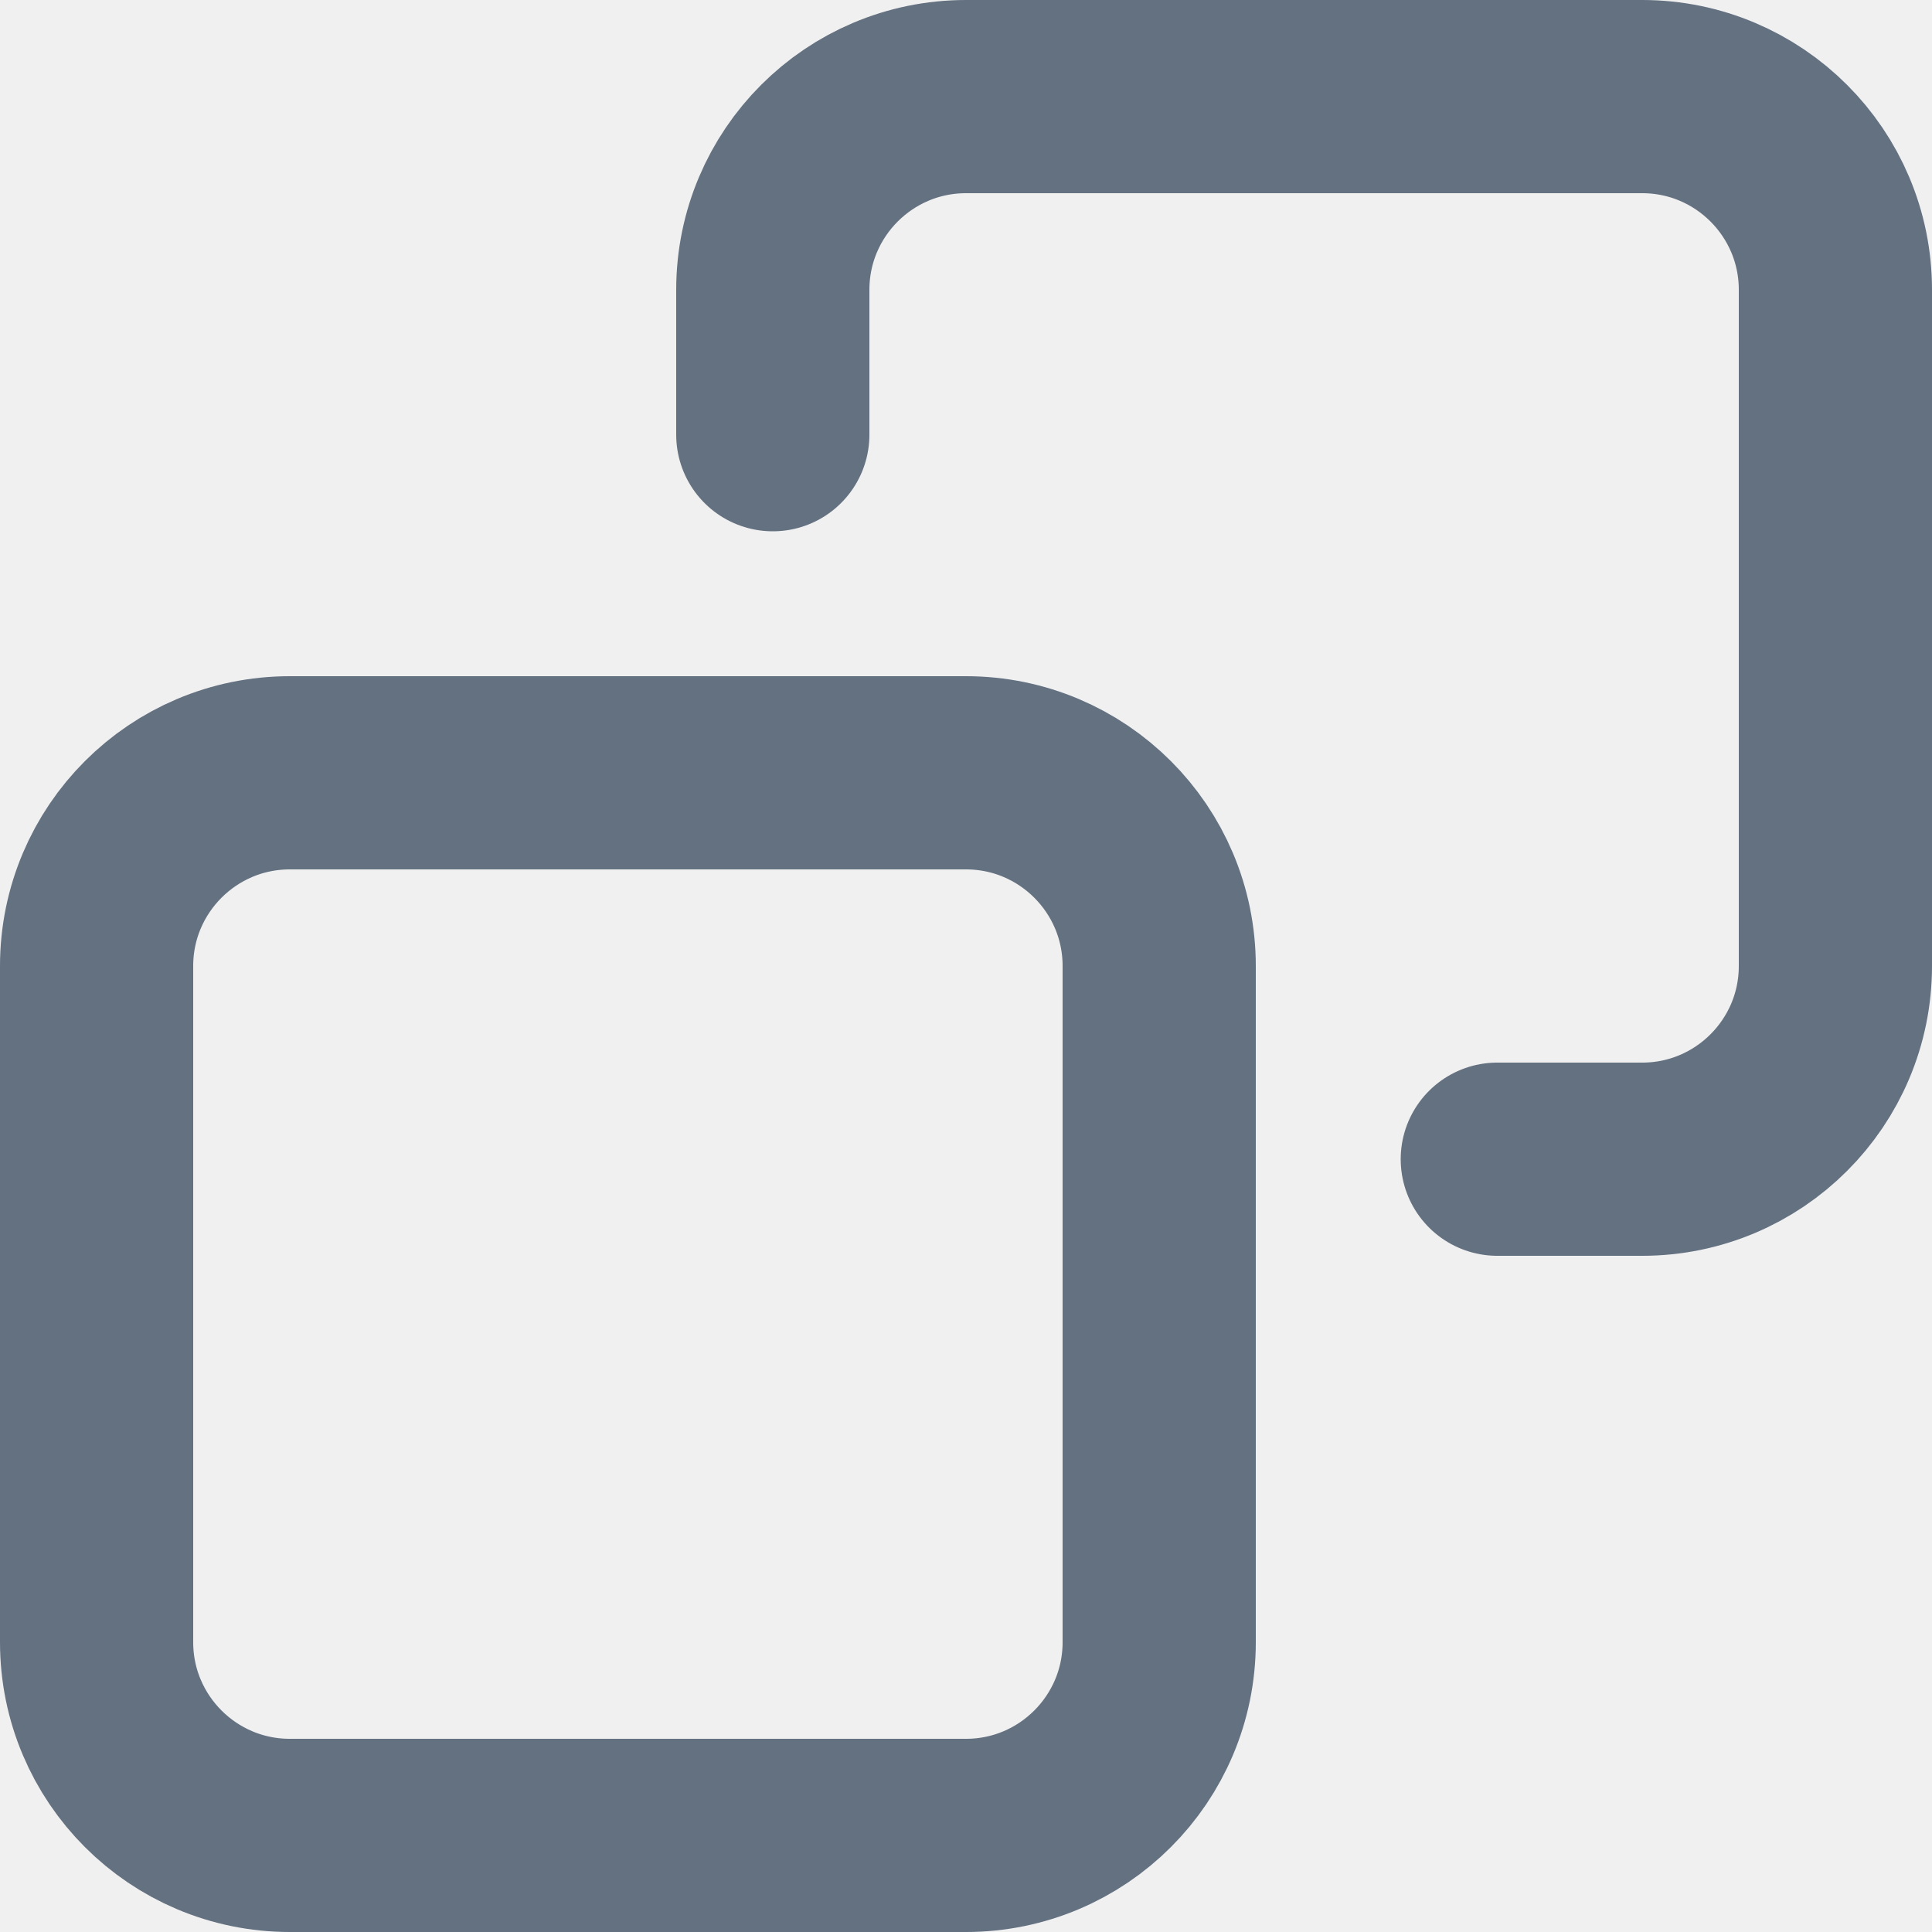
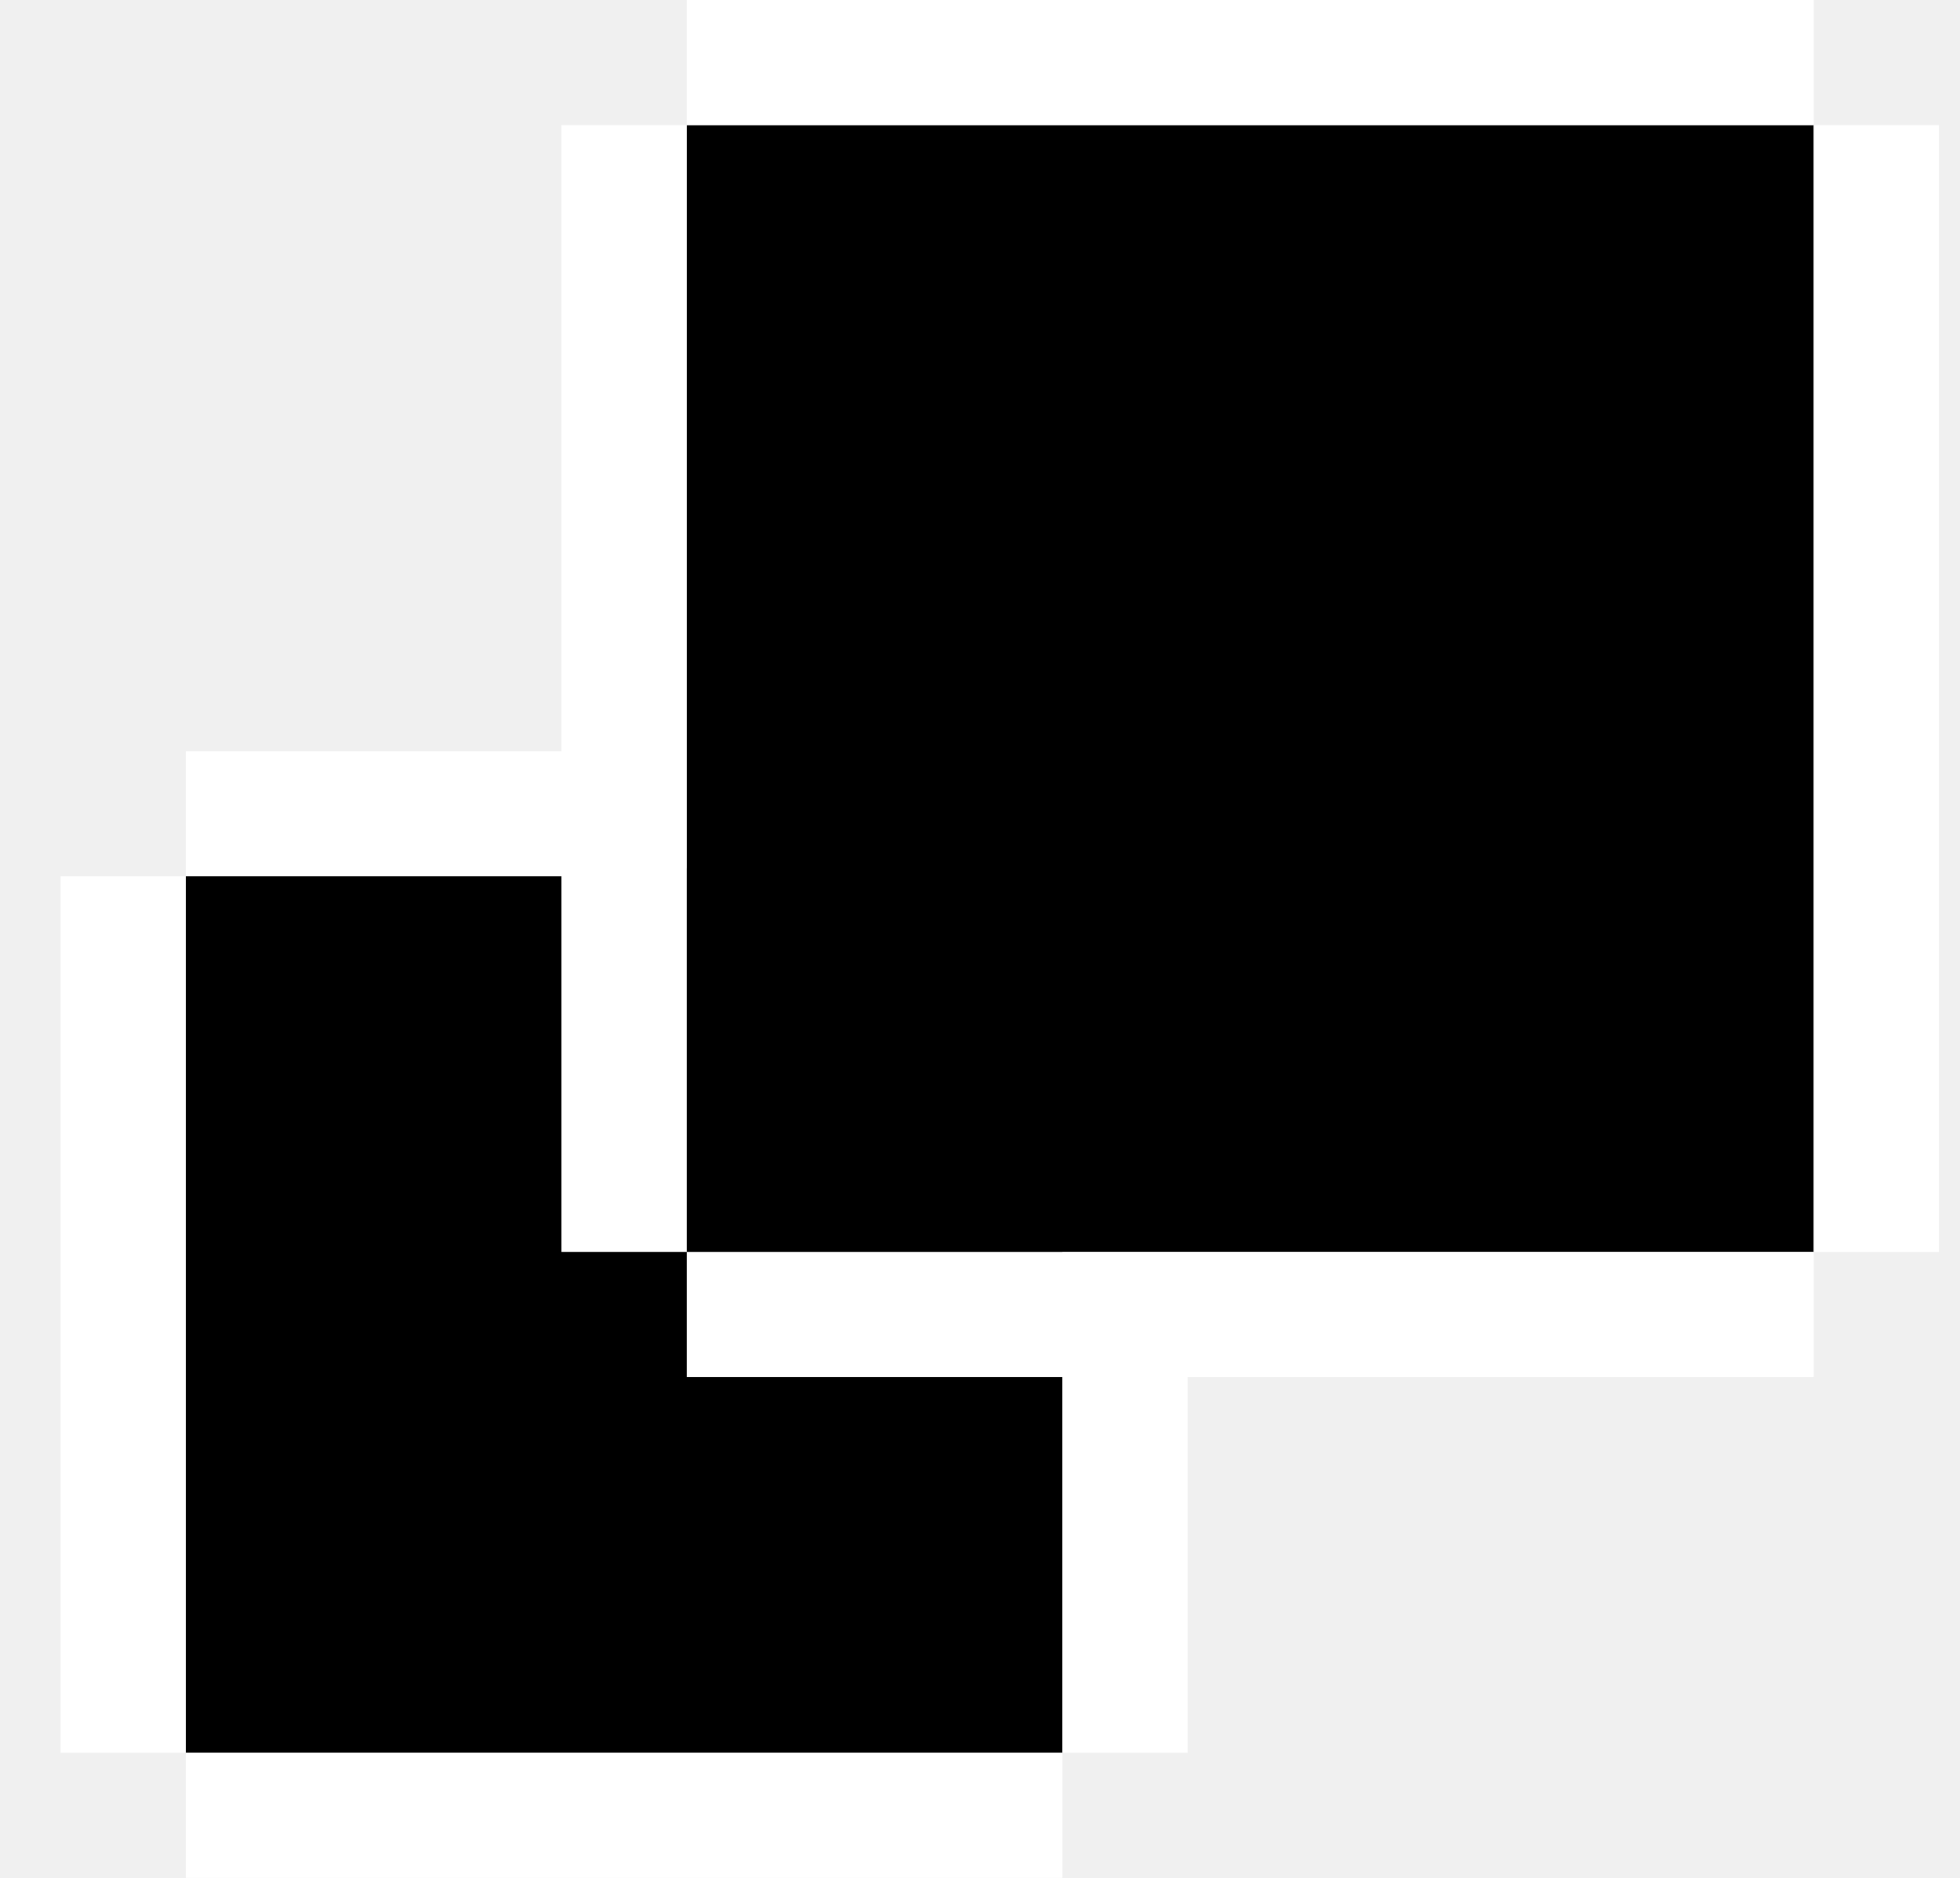
- <svg xmlns="http://www.w3.org/2000/svg" width="10" height="10" viewBox="0 0 10 10" fill="none">
-   <path d="M7.75 6H8.5C9.052 6 9.5 5.552 9.5 5V1.5C9.5 0.948 9.052 0.5 8.5 0.5H5C4.448 0.5 4 0.948 4 1.5V2.25" stroke="#647181" stroke-linecap="round" stroke-linejoin="round" />
-   <path d="M5 4H1.5C0.948 4 0.5 4.448 0.5 5V8.5C0.5 9.052 0.948 9.5 1.5 9.5H5C5.552 9.5 6 9.052 6 8.5V5C6 4.448 5.552 4 5 4Z" stroke="#647181" stroke-linecap="round" stroke-linejoin="round" />
+ <svg xmlns="http://www.w3.org/2000/svg" width="24" height="23" viewBox="0 0 24 23" fill="none">
+   <path d="M22.209 1.533H8.409V10.635L2.275 10.733V21.467H13.009V15.333H22.209V1.533Z" fill="black" />
+   <path d="M0.742 21.467H2.275V10.733H0.742V21.467Z" fill="white" />
+   <path d="M8.409 1.533H6.875V9.2H2.275V10.733H6.875V15.333H8.409V1.533Z" fill="white" />
+   <path d="M13.009 21.467H14.542V16.867H22.209V15.333H8.409V16.867H13.009V21.467Z" fill="white" />
+   <path d="M2.275 21.467V23H13.009V21.467H2.275Z" fill="white" />
+   <path d="M23.742 1.533H22.209V15.333H23.742V1.533Z" fill="white" />
+   <path d="M8.409 0V1.533H22.209V0H8.409Z" fill="white" />
</svg>
